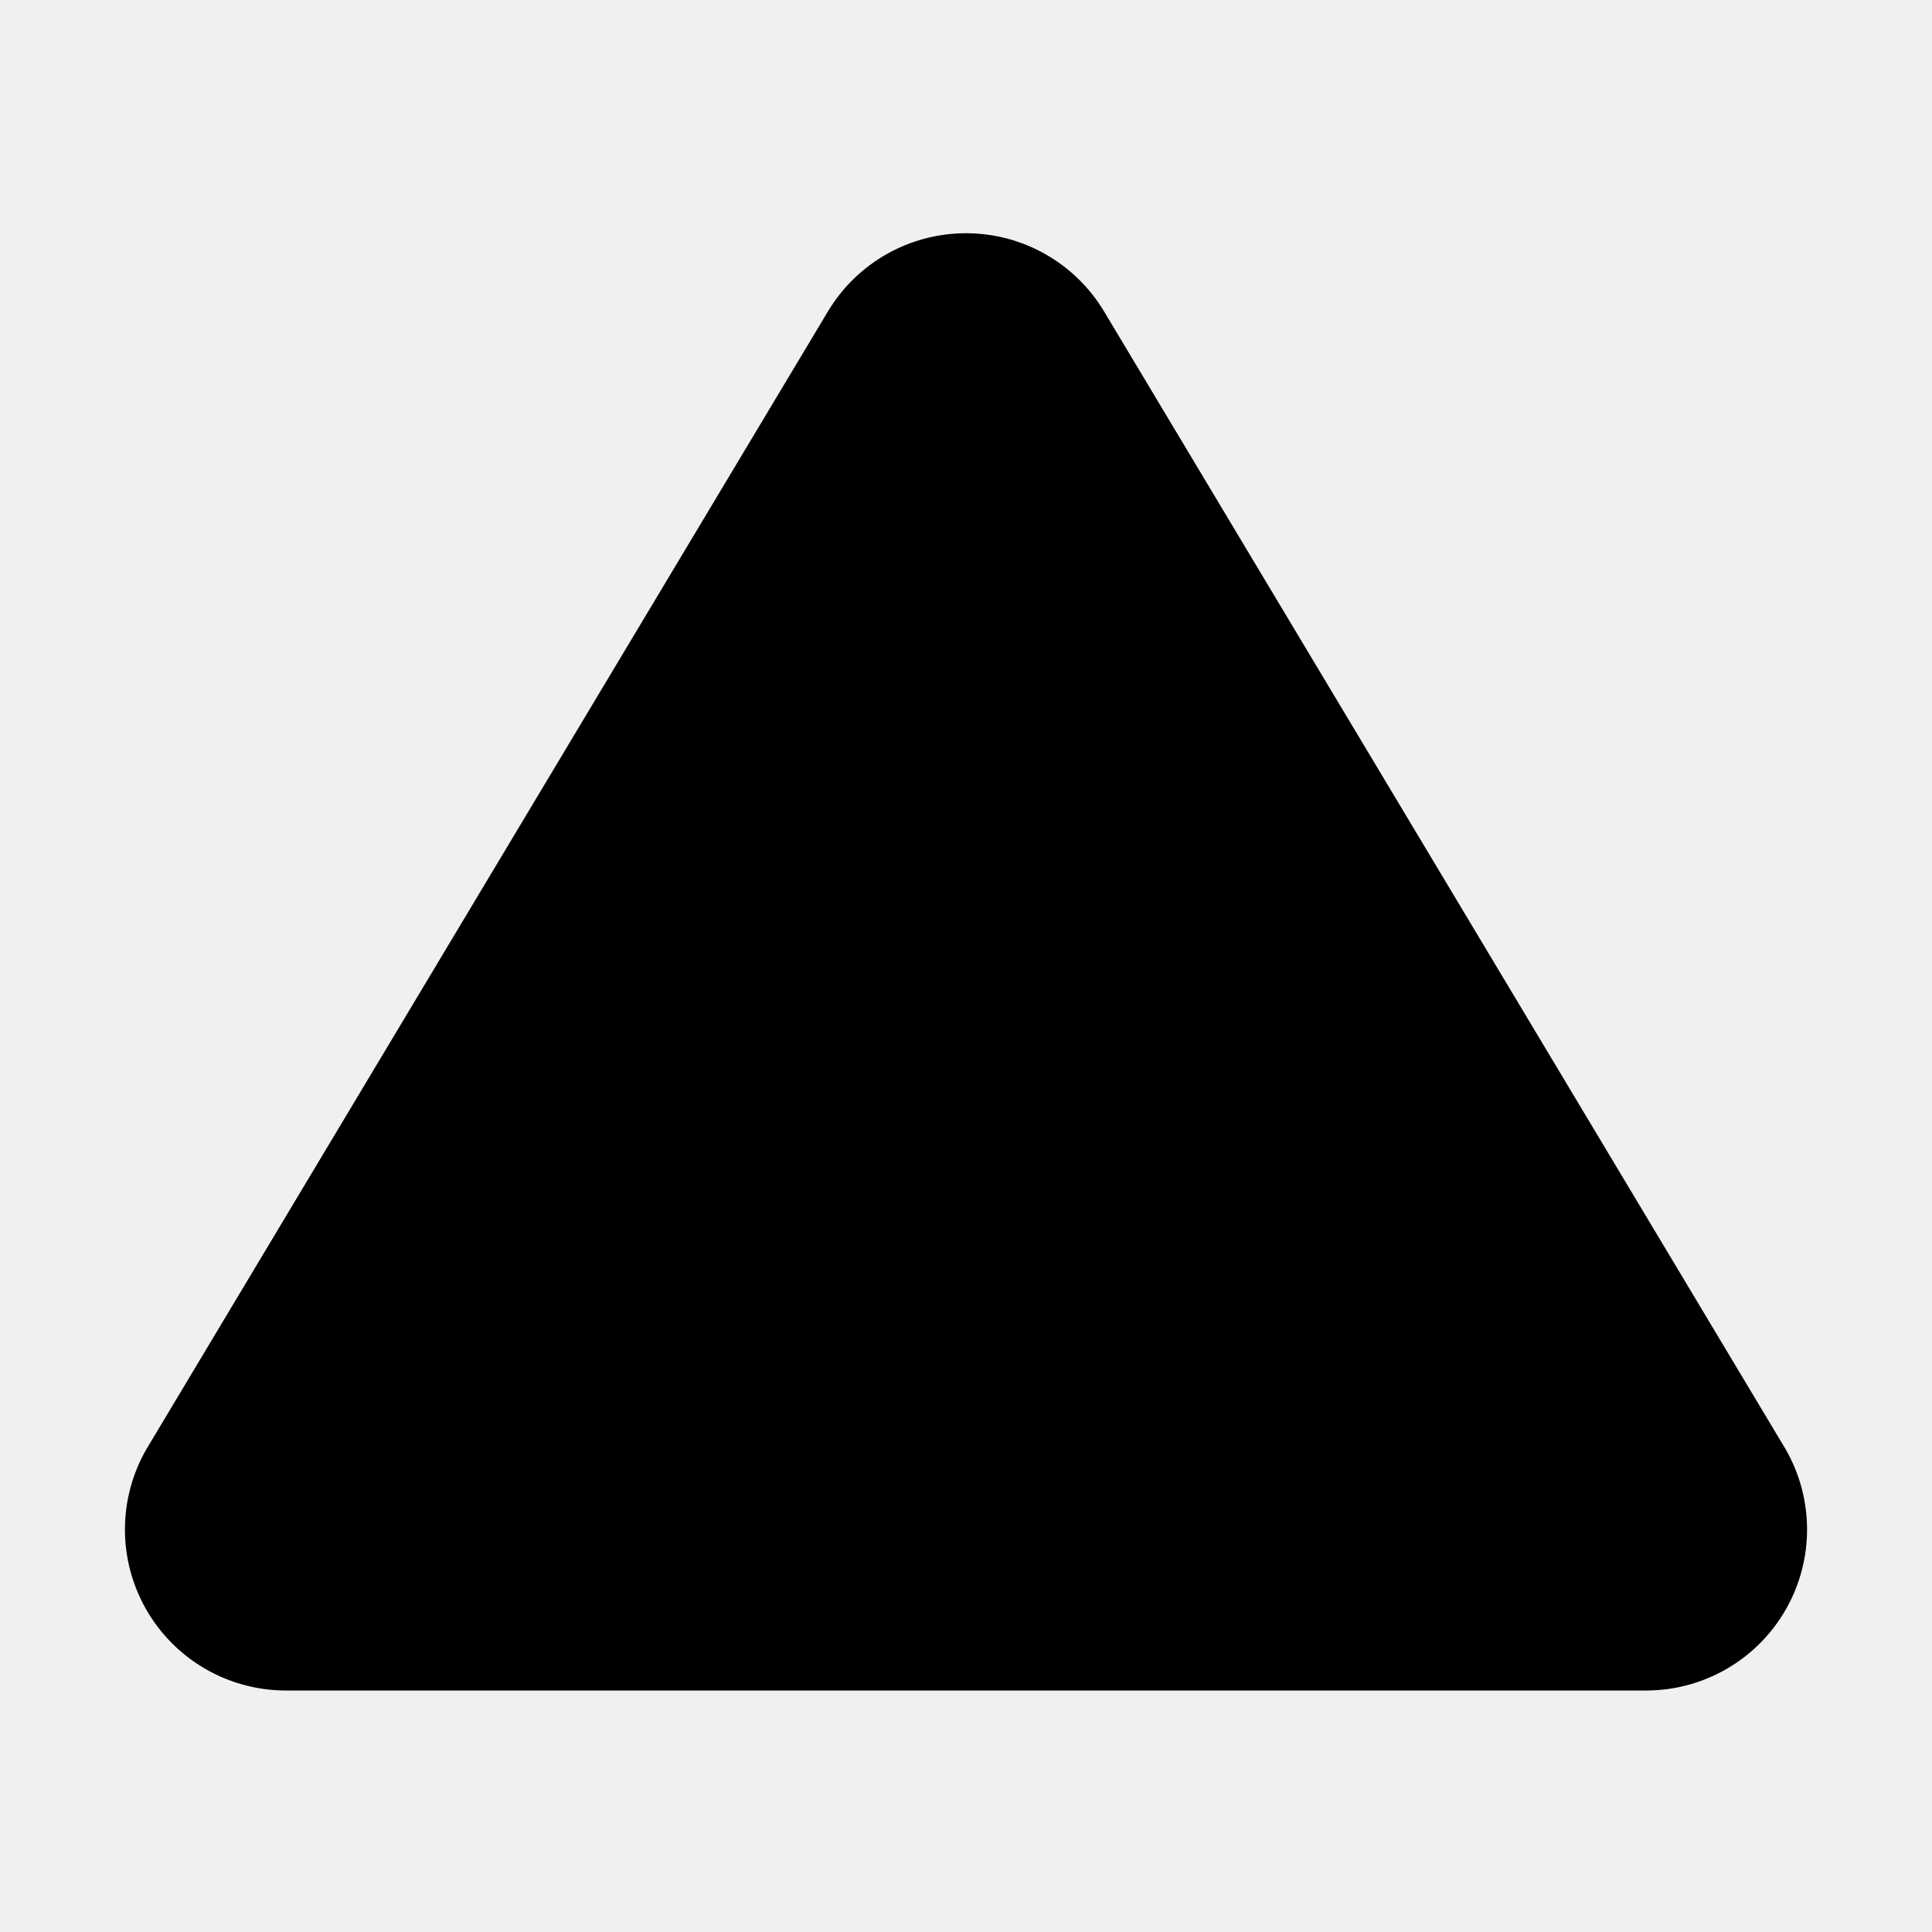
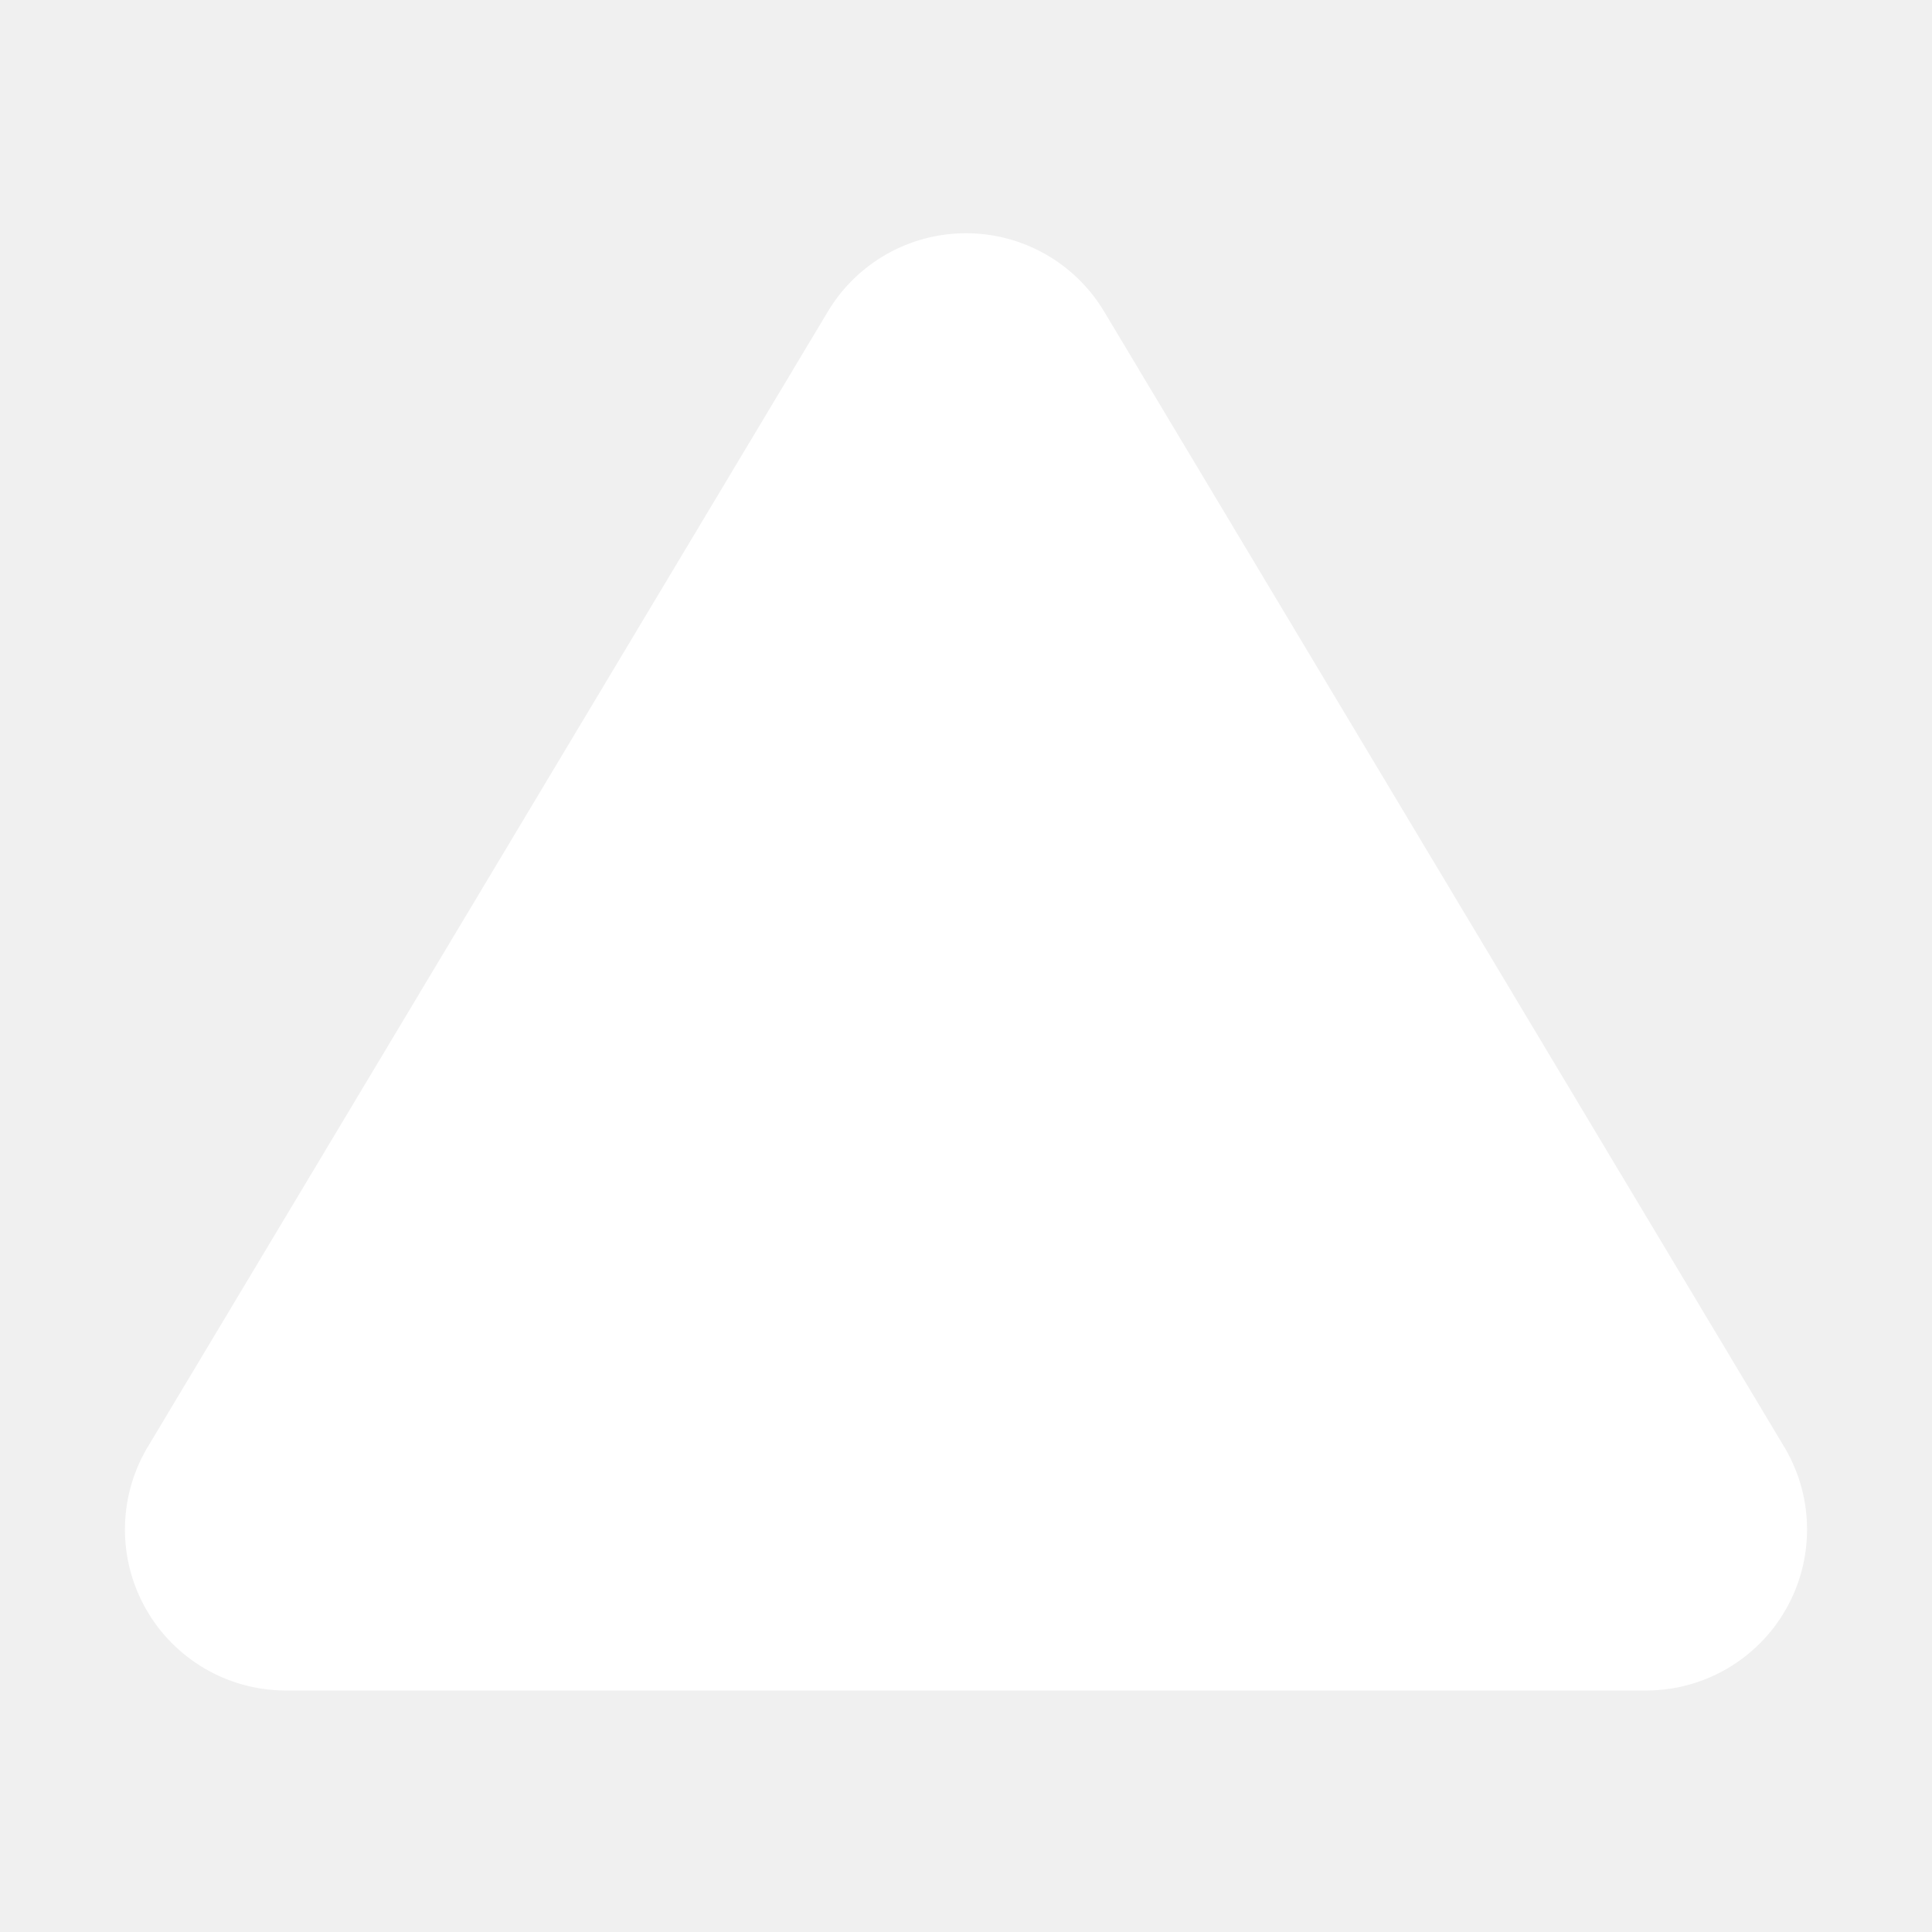
- <svg viewBox="0 0 24 24" width="24" height="24" stroke-width="2" stroke-linecap="round" stroke-linejoin="round">
+ <svg xmlns="http://www.w3.org/2000/svg" version="1.1" viewBox="0 0 24 24" width="24" height="24" stroke-width="2" fill="white" stroke-linecap="round" stroke-linejoin="round">
  <path d="M10.29 3.86L1.82 18a2 2 0 0 0 1.71 3h16.94a2 2 0 0 0 1.71-3L13.71 3.86a2 2 0 0 0-3.42 0z" />
</svg>
